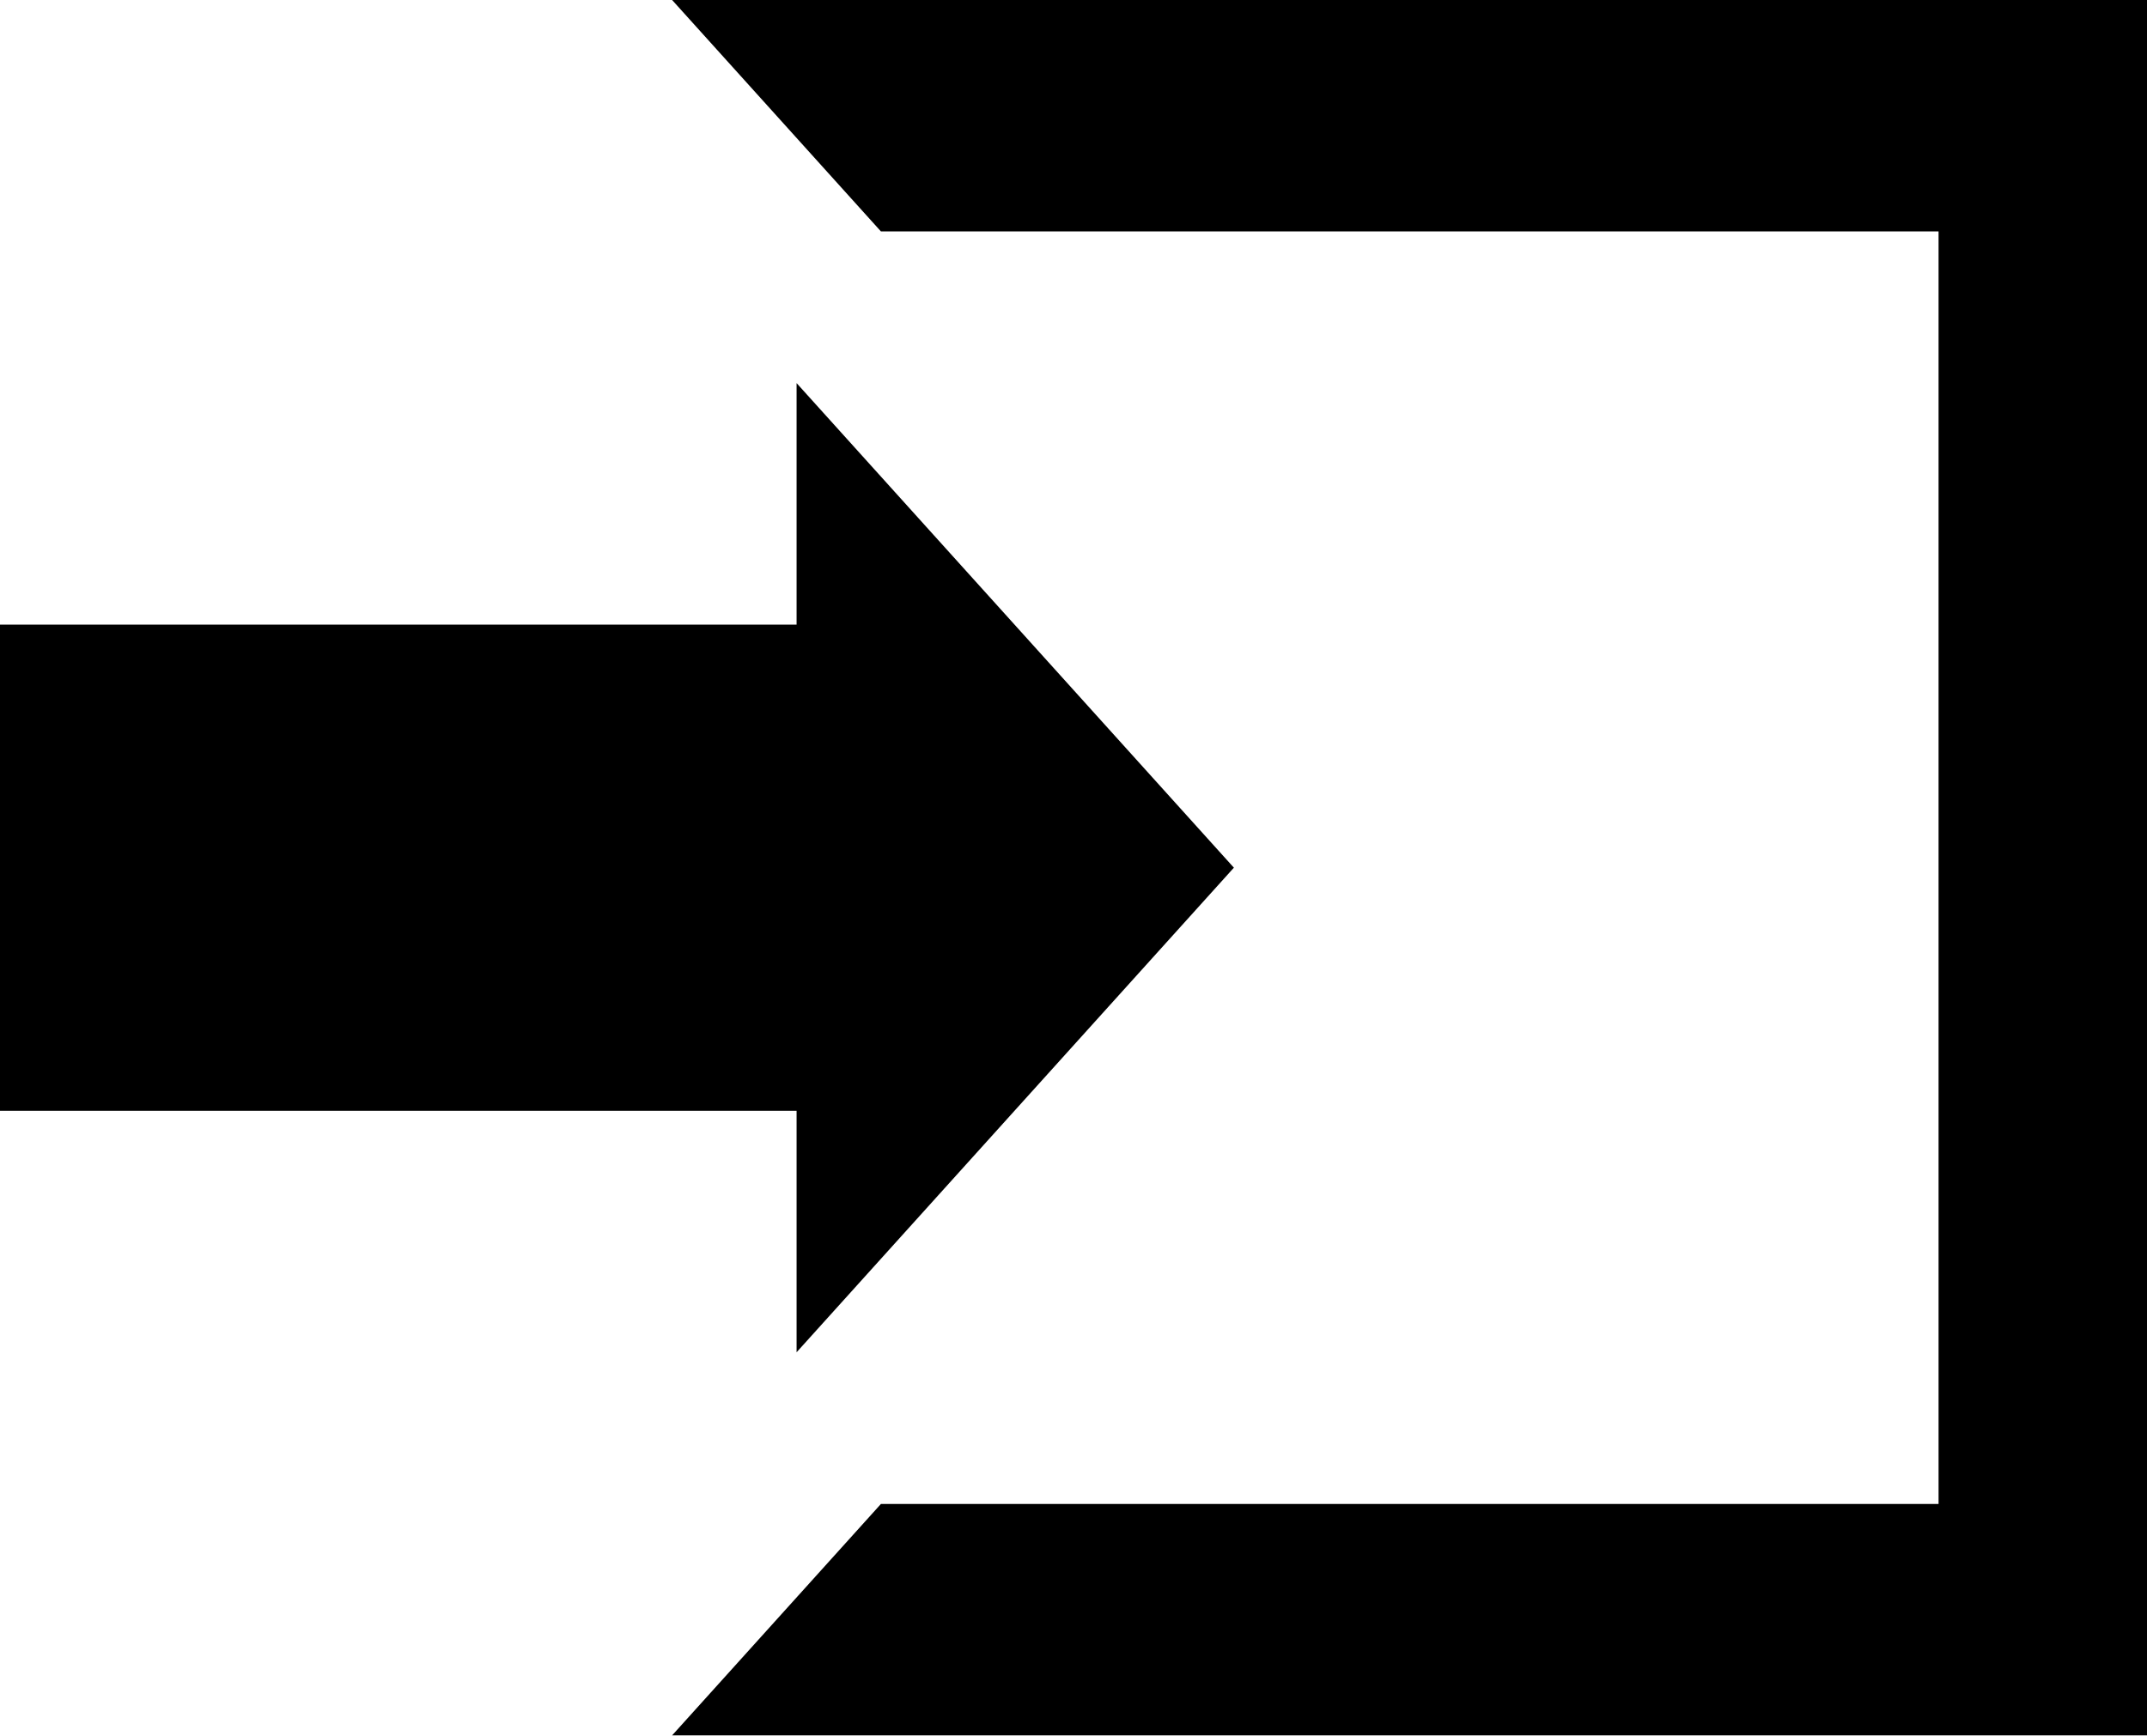
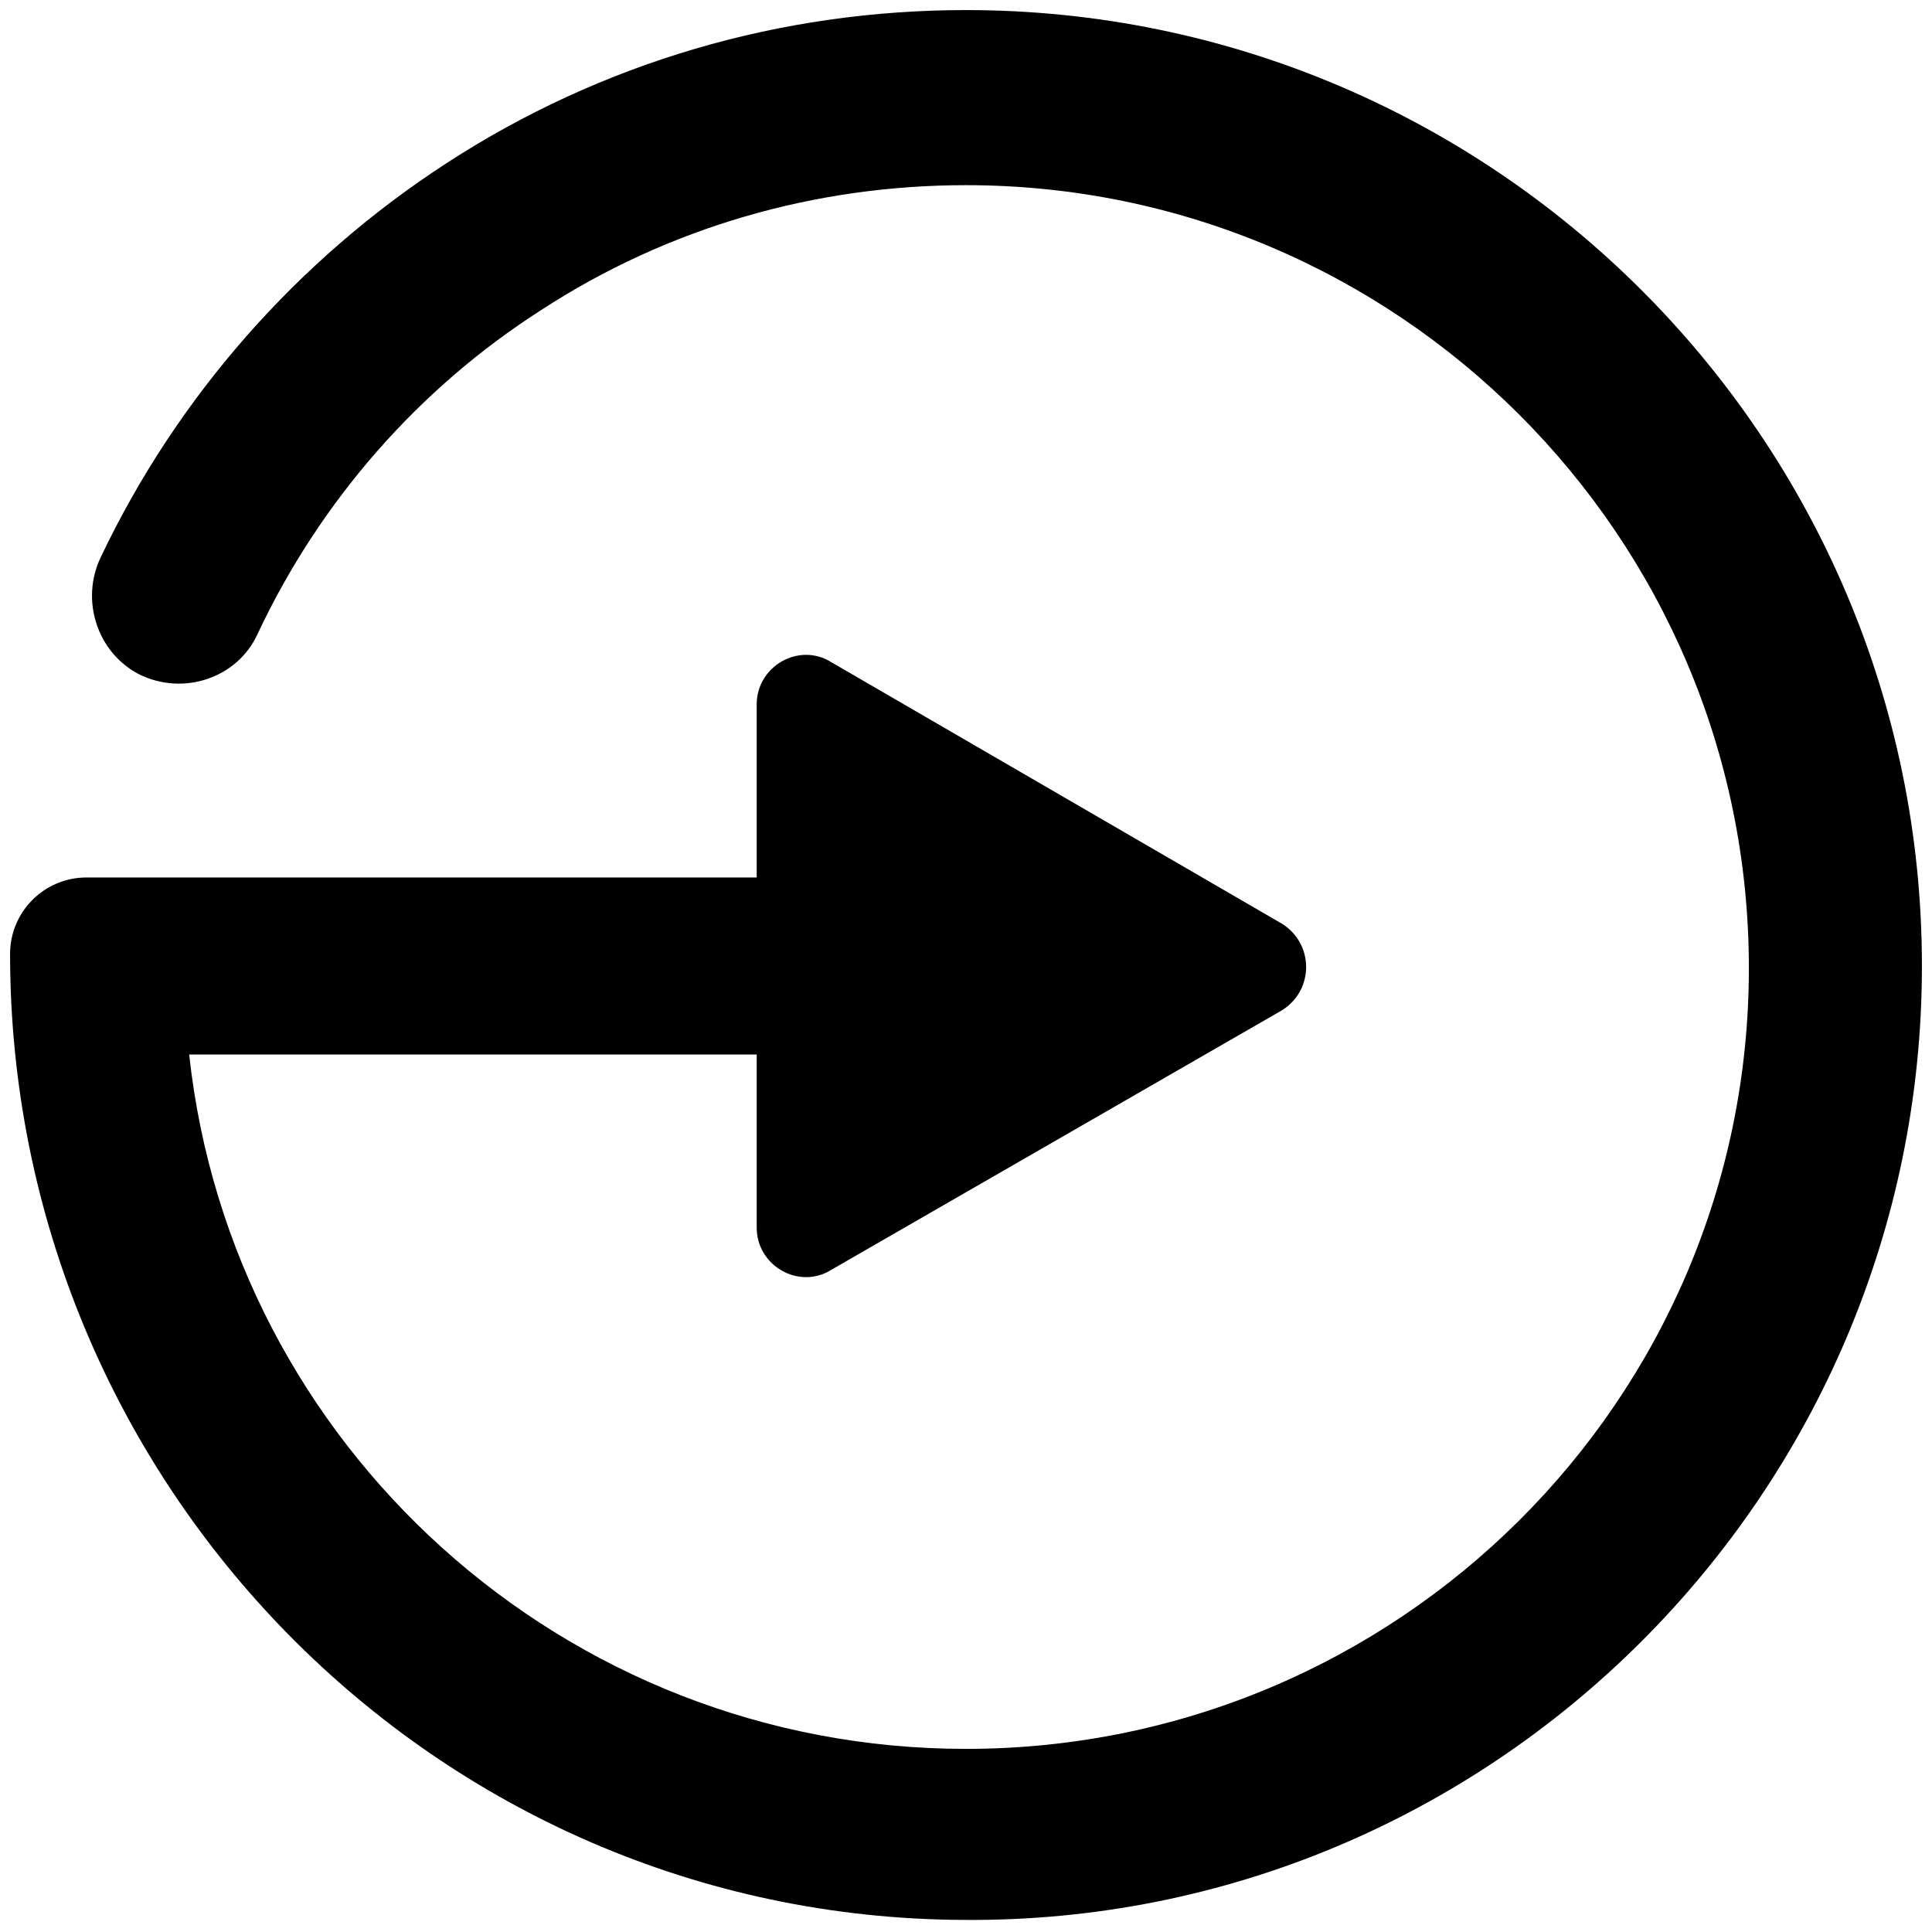
- <svg xmlns="http://www.w3.org/2000/svg" width="47px" height="38px" viewBox="0 0 47 38" version="1.1">
+ <svg xmlns="http://www.w3.org/2000/svg" width="51px" height="51px" viewBox="0 0 51 51" version="1.1">
  <defs />
  <g id="Page-1" stroke="none" stroke-width="1" fill="none" fill-rule="evenodd">
-     <g id="in-1" fill="#000000">
+     <g id="in" fill="#000000">
      <g id="Page-1">
-         <path d="M17.438,24.323 L17.438,29.611 L27.011,19 L17.438,8.389 L17.438,13.677 L0,13.677 L0,24.323 L17.438,24.323 L17.438,24.323 Z M47,0 L47,38 L14.713,38 L19.284,32.933 L42.437,32.933 L42.437,5.067 L19.284,5.067 L14.713,0 L47,0 L47,0 Z" id="login-icon" />
+         <g id="in">
+           <g id="Page-1">
+             <g id="noun_74752">
+               <g id="Group">
+                 <path d="M25.5,0.266 C20.613,0.266 15.884,1.647 11.794,4.303 C7.862,6.853 4.675,10.466 2.656,14.716 C2.125,15.831 2.55,17.212 3.666,17.797 C4.834,18.381 6.269,17.903 6.8,16.734 C8.447,13.228 11.05,10.253 14.291,8.181 C17.637,6.003 21.516,4.888 25.5,4.888 C36.869,4.888 46.166,14.131 46.166,25.553 C46.166,36.975 36.869,46.166 25.5,46.166 C14.875,46.166 6.109,38.144 4.994,27.837 L4.994,27.837 L19.975,27.837 L19.975,32.406 C19.975,33.416 21.091,34.053 21.941,33.522 L33.841,26.669 C34.691,26.137 34.691,24.916 33.841,24.384 L21.941,17.478 C21.091,16.947 19.975,17.584 19.975,18.594 L19.975,23.163 L2.284,23.163 C1.169,23.163 0.266,24.066 0.266,25.181 L0.266,25.181 C0.266,39.153 11.475,50.628 25.447,50.681 C39.366,50.788 50.734,39.419 50.734,25.5 C50.734,11.581 39.419,0.266 25.5,0.266 L25.5,0.266 L25.5,0.266 Z" id="Shape" />
+               </g>
+             </g>
+           </g>
+         </g>
      </g>
    </g>
  </g>
</svg>
